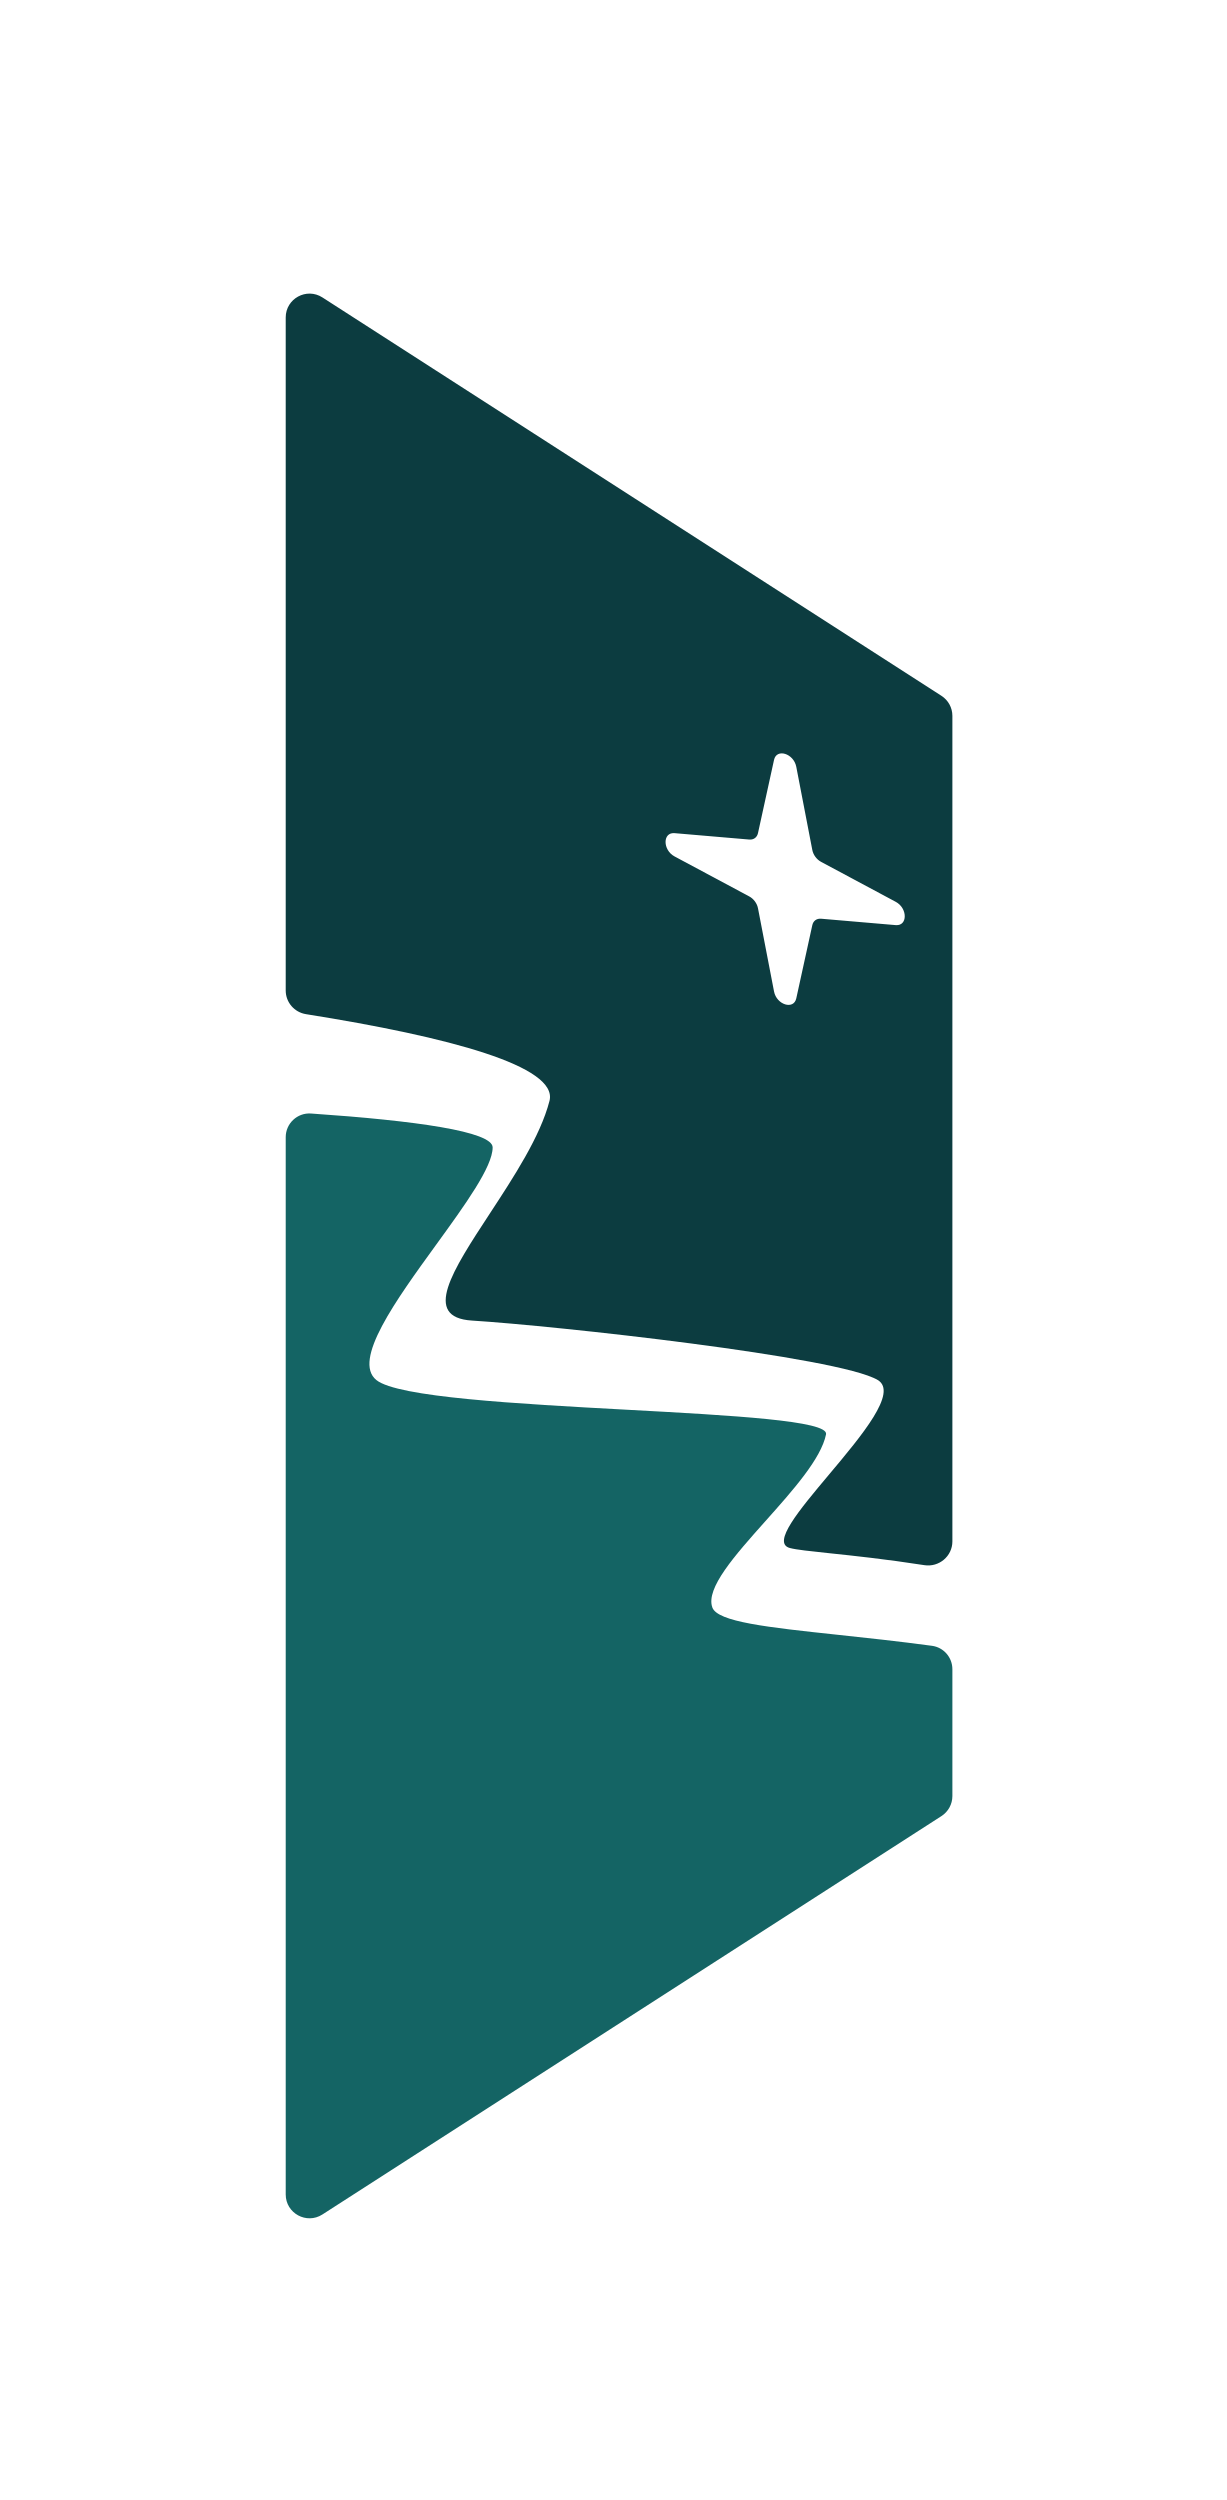
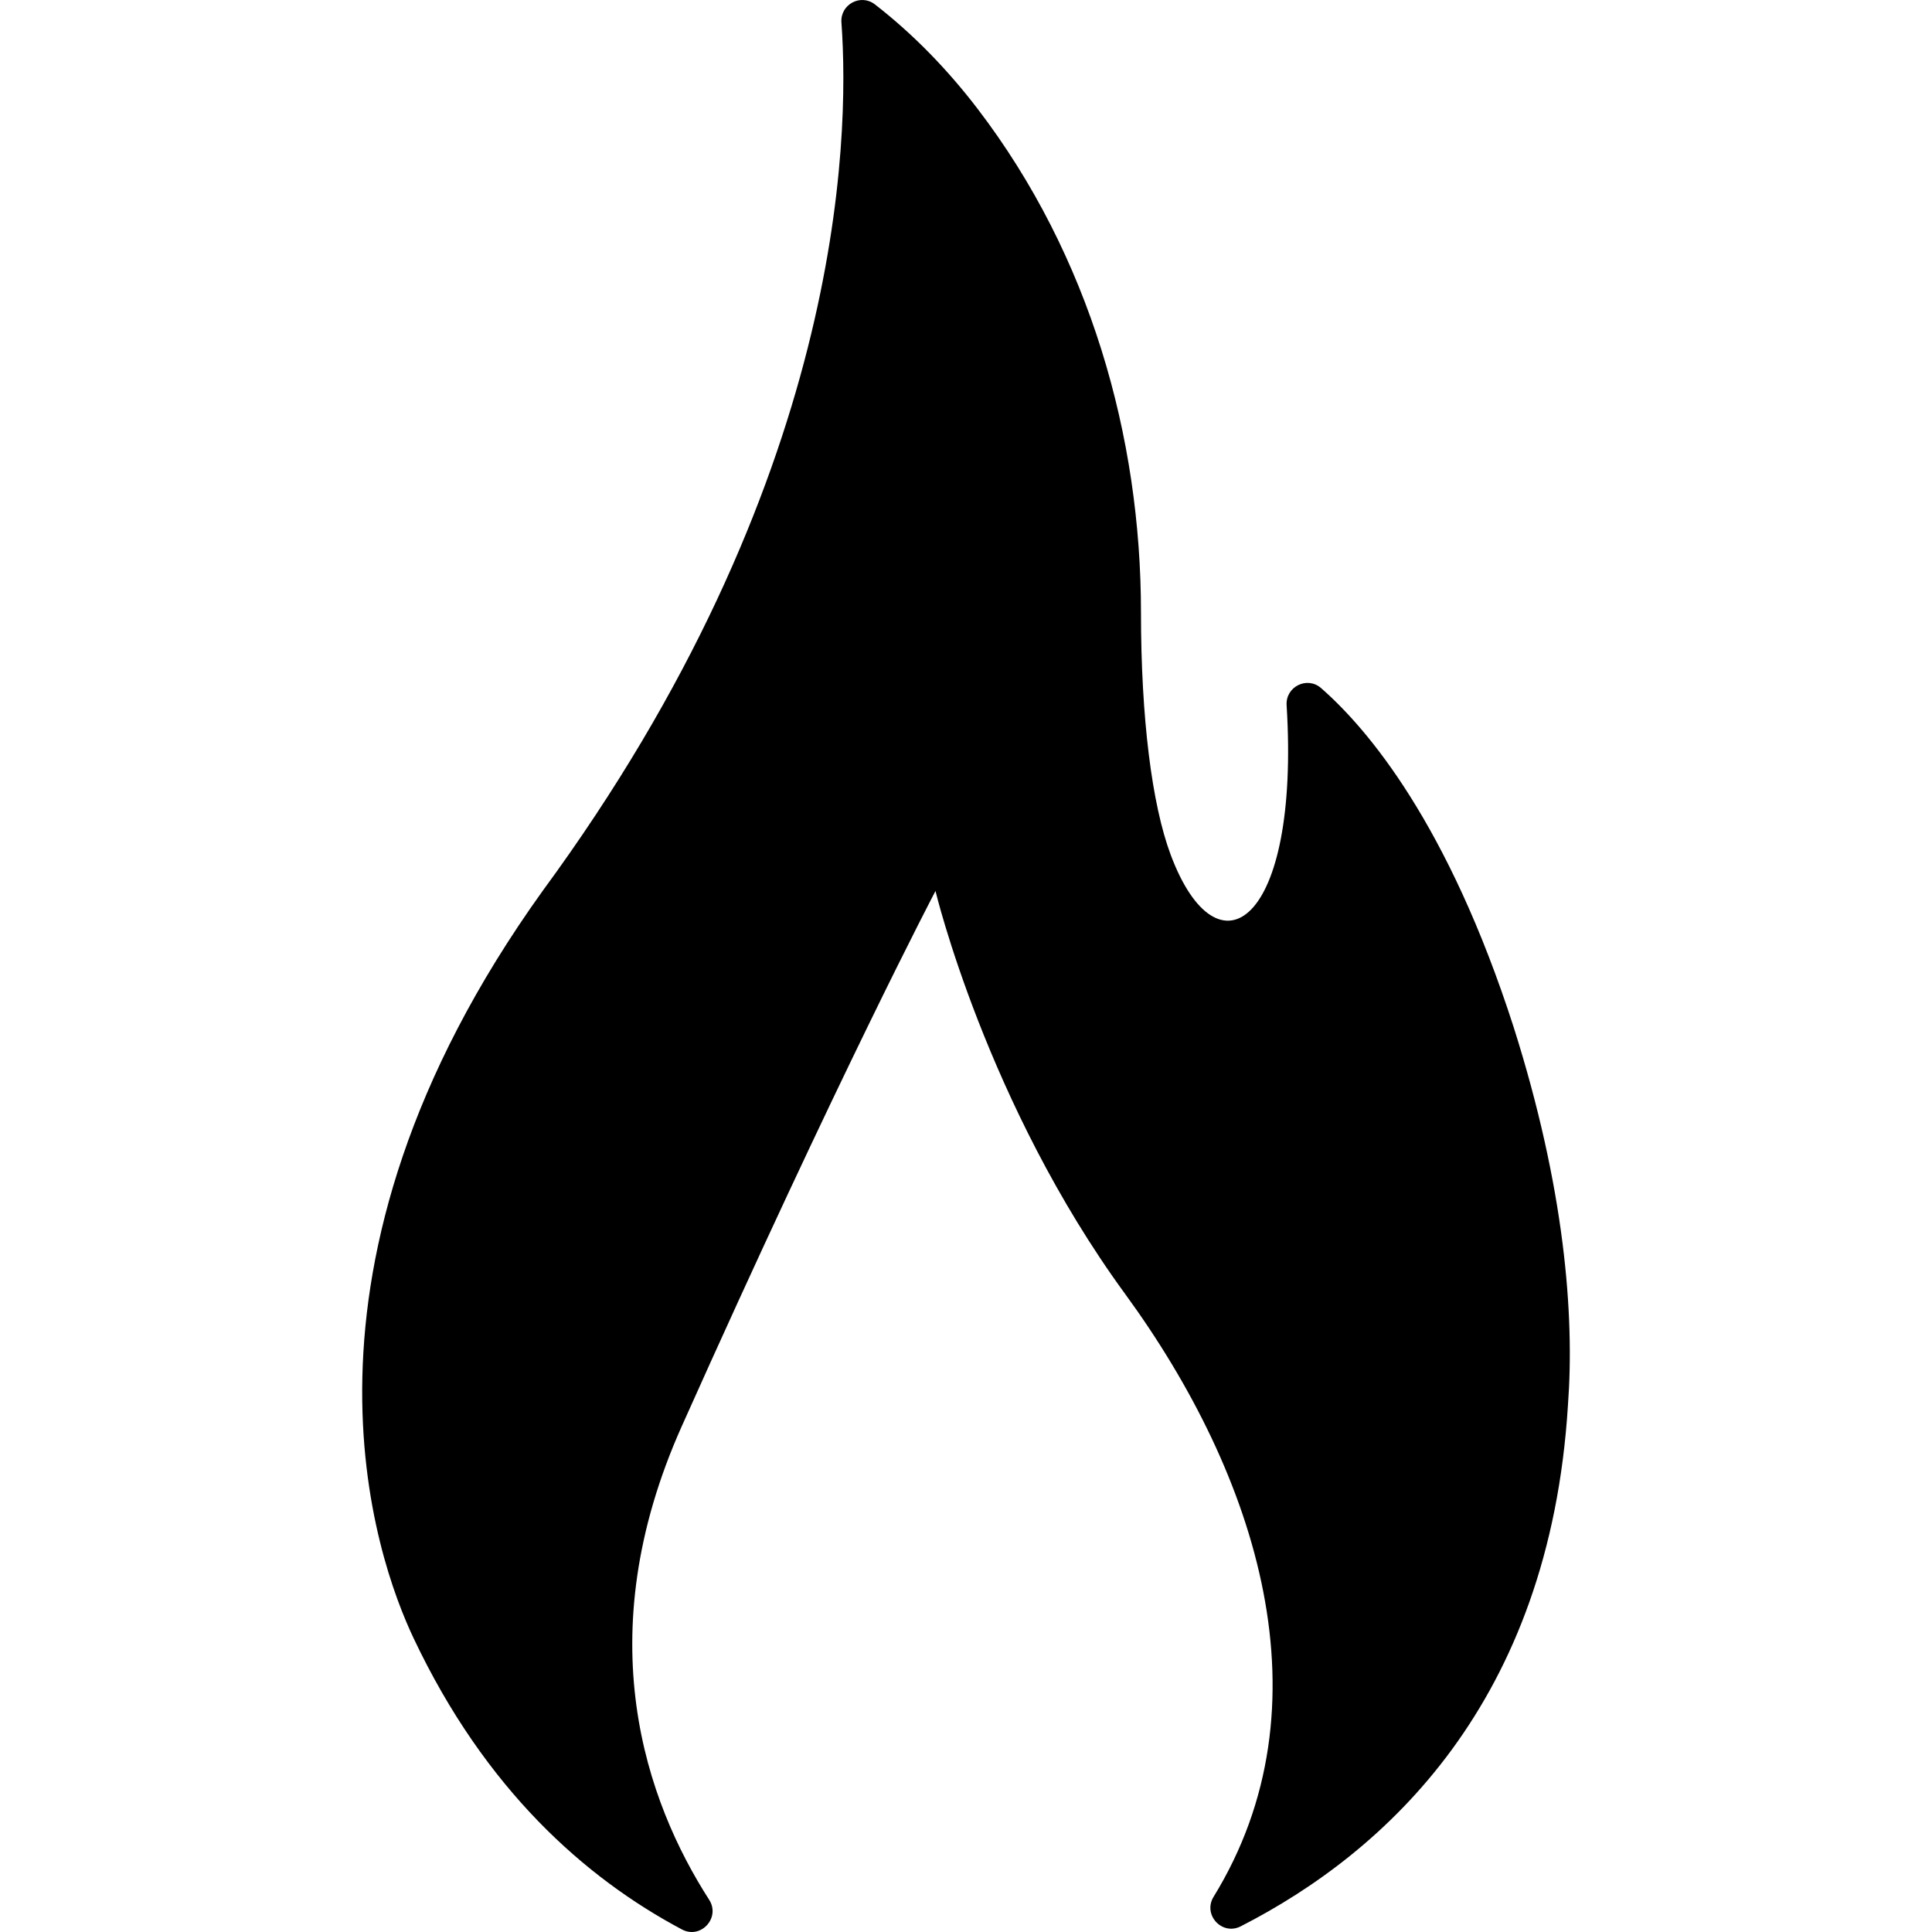
- <svg xmlns="http://www.w3.org/2000/svg" width="103" height="210" viewBox="0 0 103 210" fill="none">
-   <path fill-rule="evenodd" clip-rule="evenodd" d="M24 26.666C24 25.083 25.751 24.127 27.082 24.984L79.082 58.449C79.654 58.817 80 59.451 80 60.131V129.479C80 130.724 78.875 131.665 77.646 131.473C74.421 130.971 71.69 130.683 69.683 130.472C68.049 130.3 66.896 130.179 66.349 130.033C64.804 129.621 67.118 126.865 69.63 123.872C72.414 120.556 75.442 116.948 73.73 115.921C70.474 113.967 46.592 111.362 39.645 110.928C35.426 110.664 38.012 106.718 41.132 101.957C43.149 98.878 45.391 95.458 46.158 92.474C46.905 89.567 37.756 87.107 25.701 85.189C24.725 85.034 24 84.194 24 83.205V26.666ZM65.019 63.829C65.235 62.843 66.671 63.288 66.887 64.409L68.234 71.399C68.313 71.808 68.6 72.198 68.968 72.394L75.244 75.755C76.25 76.293 76.25 77.796 75.244 77.71L68.968 77.172C68.6 77.141 68.313 77.352 68.234 77.713L66.887 83.866C66.671 84.852 65.235 84.406 65.019 83.286L63.671 76.296C63.593 75.886 63.306 75.497 62.938 75.3L56.662 71.94C55.656 71.401 55.656 69.898 56.662 69.985L62.938 70.522C63.306 70.554 63.593 70.342 63.671 69.982L65.019 63.829Z" fill="#0C3C40" />
-   <path d="M24 184.334V95.524C24 94.371 24.973 93.457 26.122 93.535C34.927 94.137 41.382 95.045 41.382 96.382C41.382 98.013 39.074 101.195 36.638 104.554L36.638 104.554C33.238 109.243 29.588 114.277 31.612 115.921C33.395 117.37 43.425 117.916 52.701 118.42C61.497 118.899 69.616 119.341 69.388 120.48C68.979 122.525 66.597 125.194 64.304 127.765C61.727 130.654 59.261 133.418 59.836 135.026C60.27 136.242 64.49 136.694 70.399 137.326C72.797 137.582 75.474 137.869 78.288 138.248C79.272 138.381 80 139.224 80 140.217V150.869C80 151.549 79.654 152.183 79.082 152.551L27.082 186.016C25.751 186.873 24 185.917 24 184.334Z" fill="#146464" />
+ <svg xmlns="http://www.w3.org/2000/svg" fill="#000000" height="800px" width="800px" version="1.1" id="Capa_1" viewBox="0 0 611.999 611.999" xml:space="preserve">
+   <g>
+     <path d="M216.02,611.195c5.978,3.178,12.284-3.704,8.624-9.4c-19.866-30.919-38.678-82.947-8.706-149.952   c49.982-111.737,80.396-169.609,80.396-169.609s16.177,67.536,60.029,127.585c42.205,57.793,65.306,130.478,28.064,191.029   c-3.495,5.683,2.668,12.388,8.607,9.349c46.1-23.582,97.806-70.885,103.64-165.017c2.151-28.764-1.075-69.034-17.206-119.851   c-20.741-64.406-46.239-94.459-60.992-107.365c-4.413-3.861-11.276-0.439-10.914,5.413c4.299,69.494-21.845,87.129-36.726,47.386   c-5.943-15.874-9.409-43.33-9.409-76.766c0-55.665-16.15-112.967-51.755-159.531c-9.259-12.109-20.093-23.424-32.523-33.073   c-4.5-3.494-11.023,0.018-10.611,5.7c2.734,37.736,0.257,145.885-94.624,275.089c-86.029,119.851-52.693,211.896-40.864,236.826   C153.666,566.767,185.212,594.814,216.02,611.195z" />
+   </g>
</svg>
